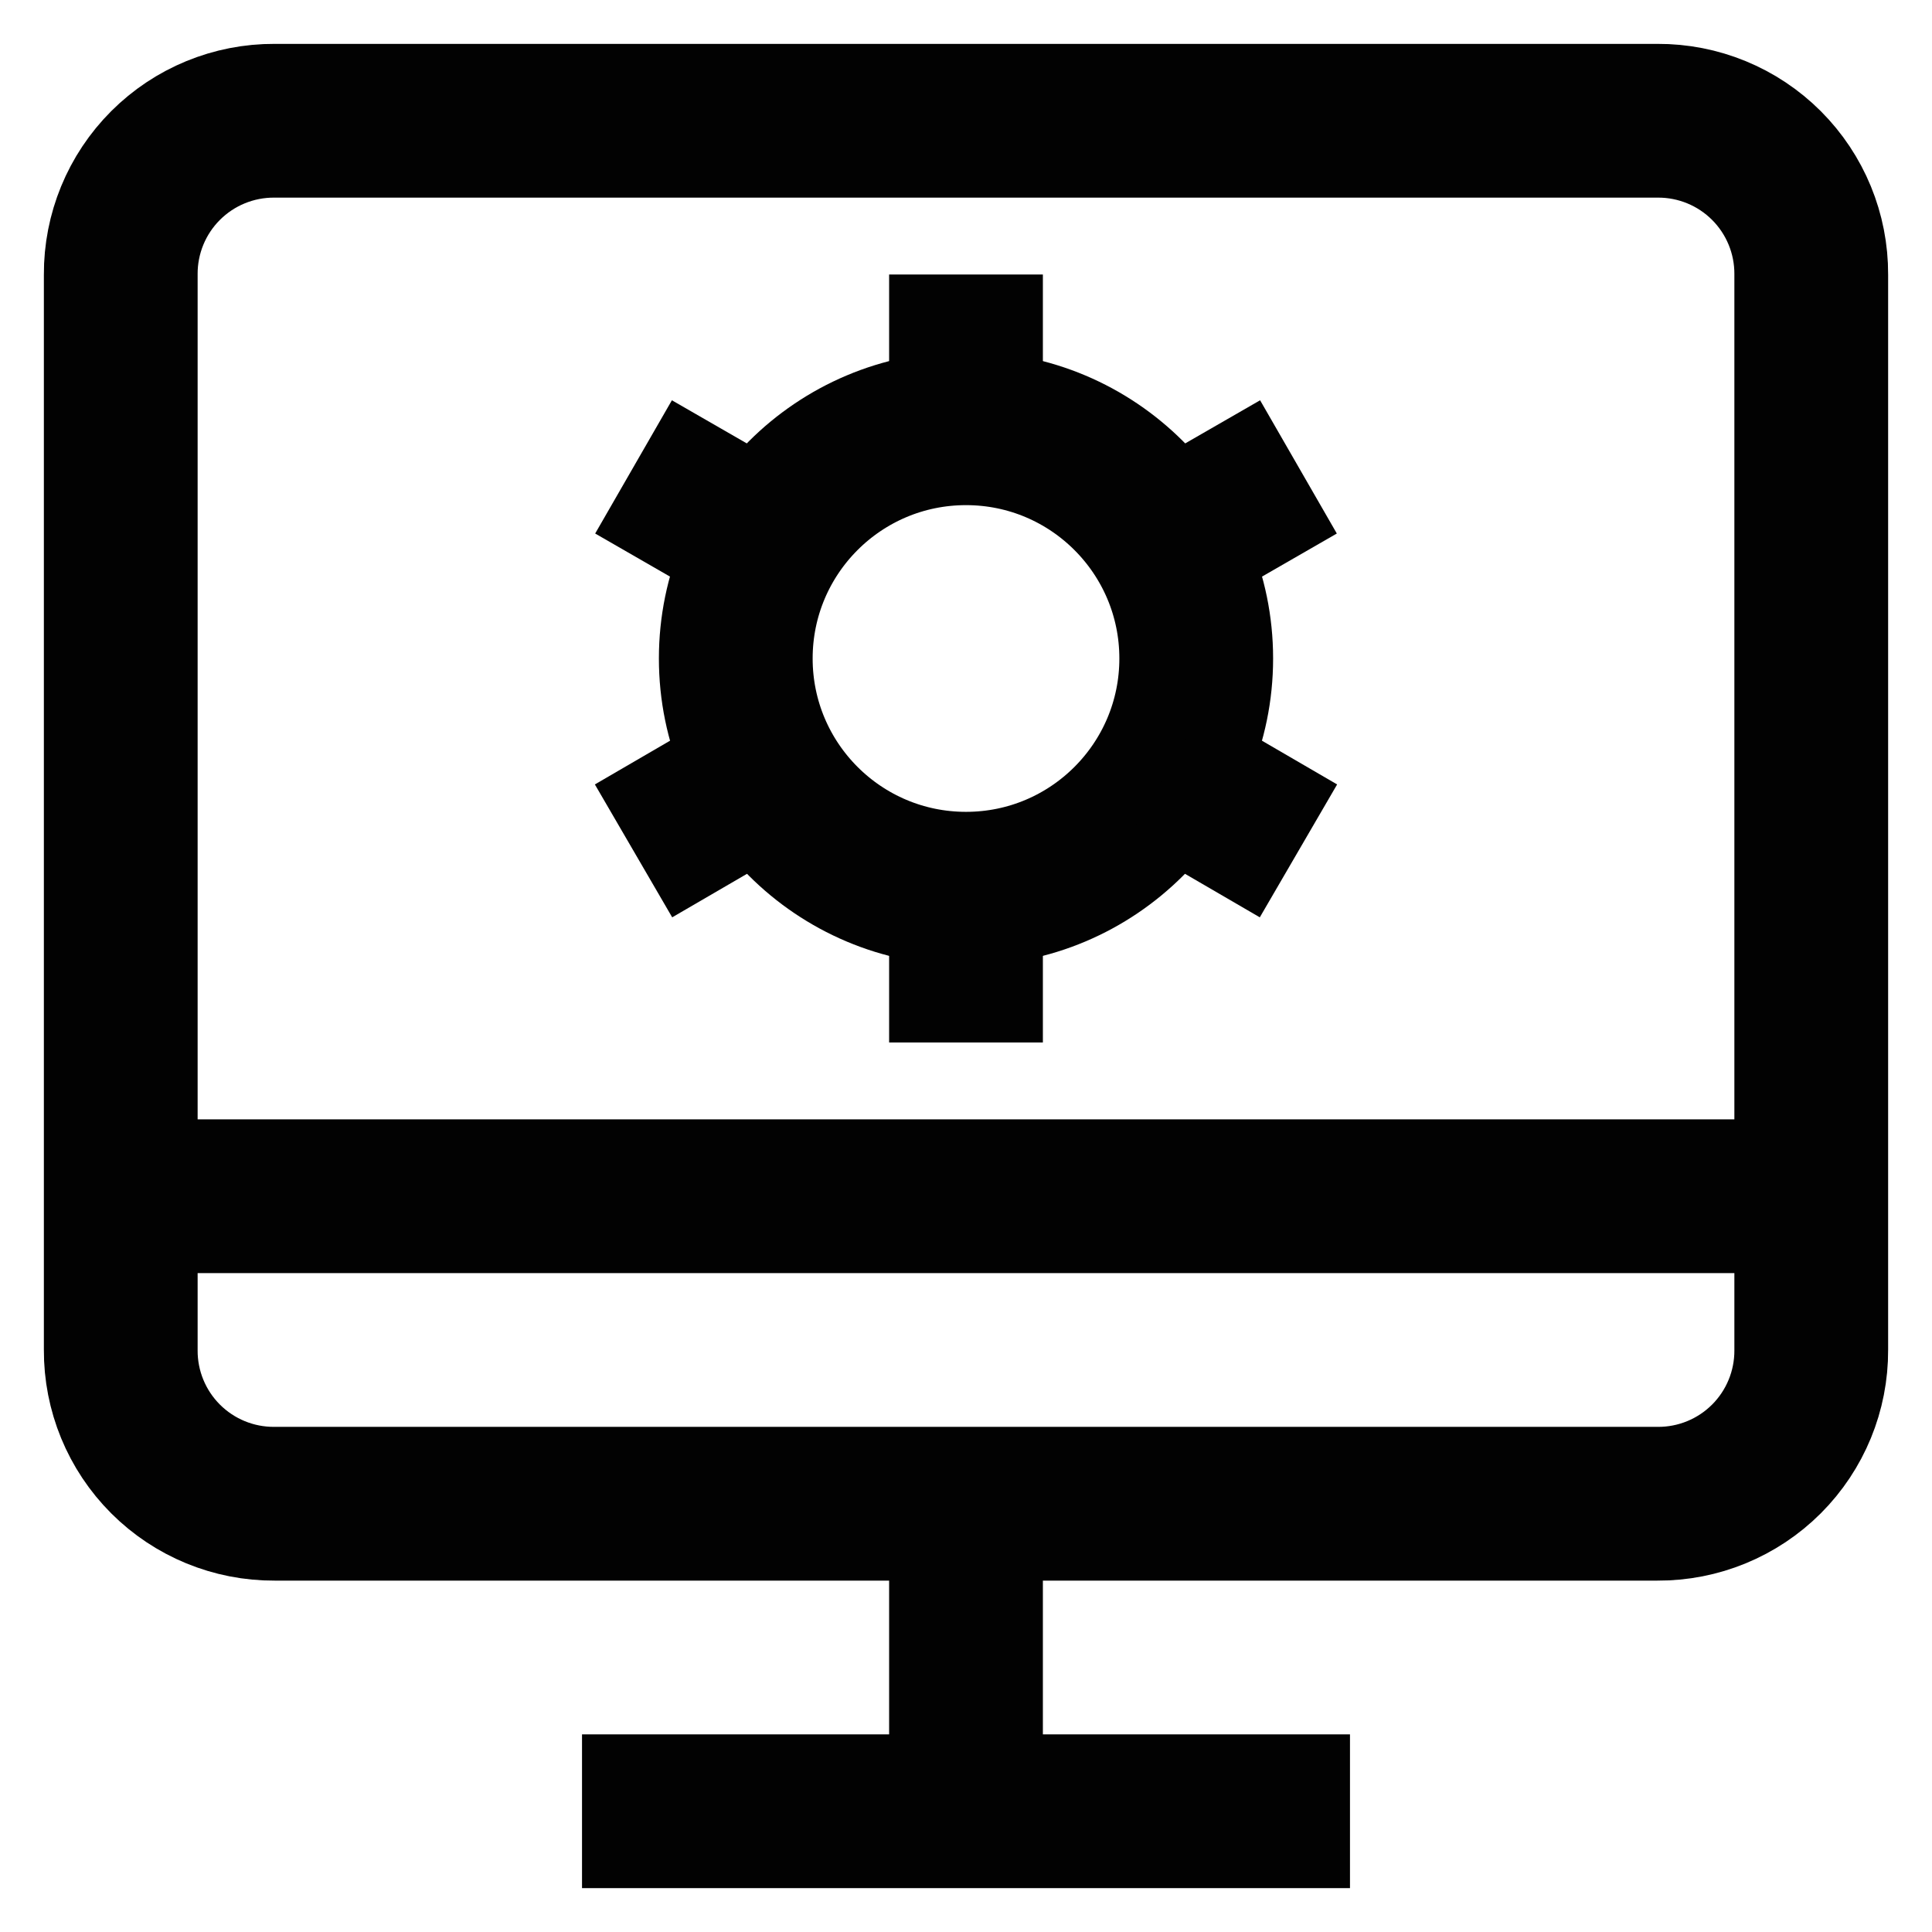
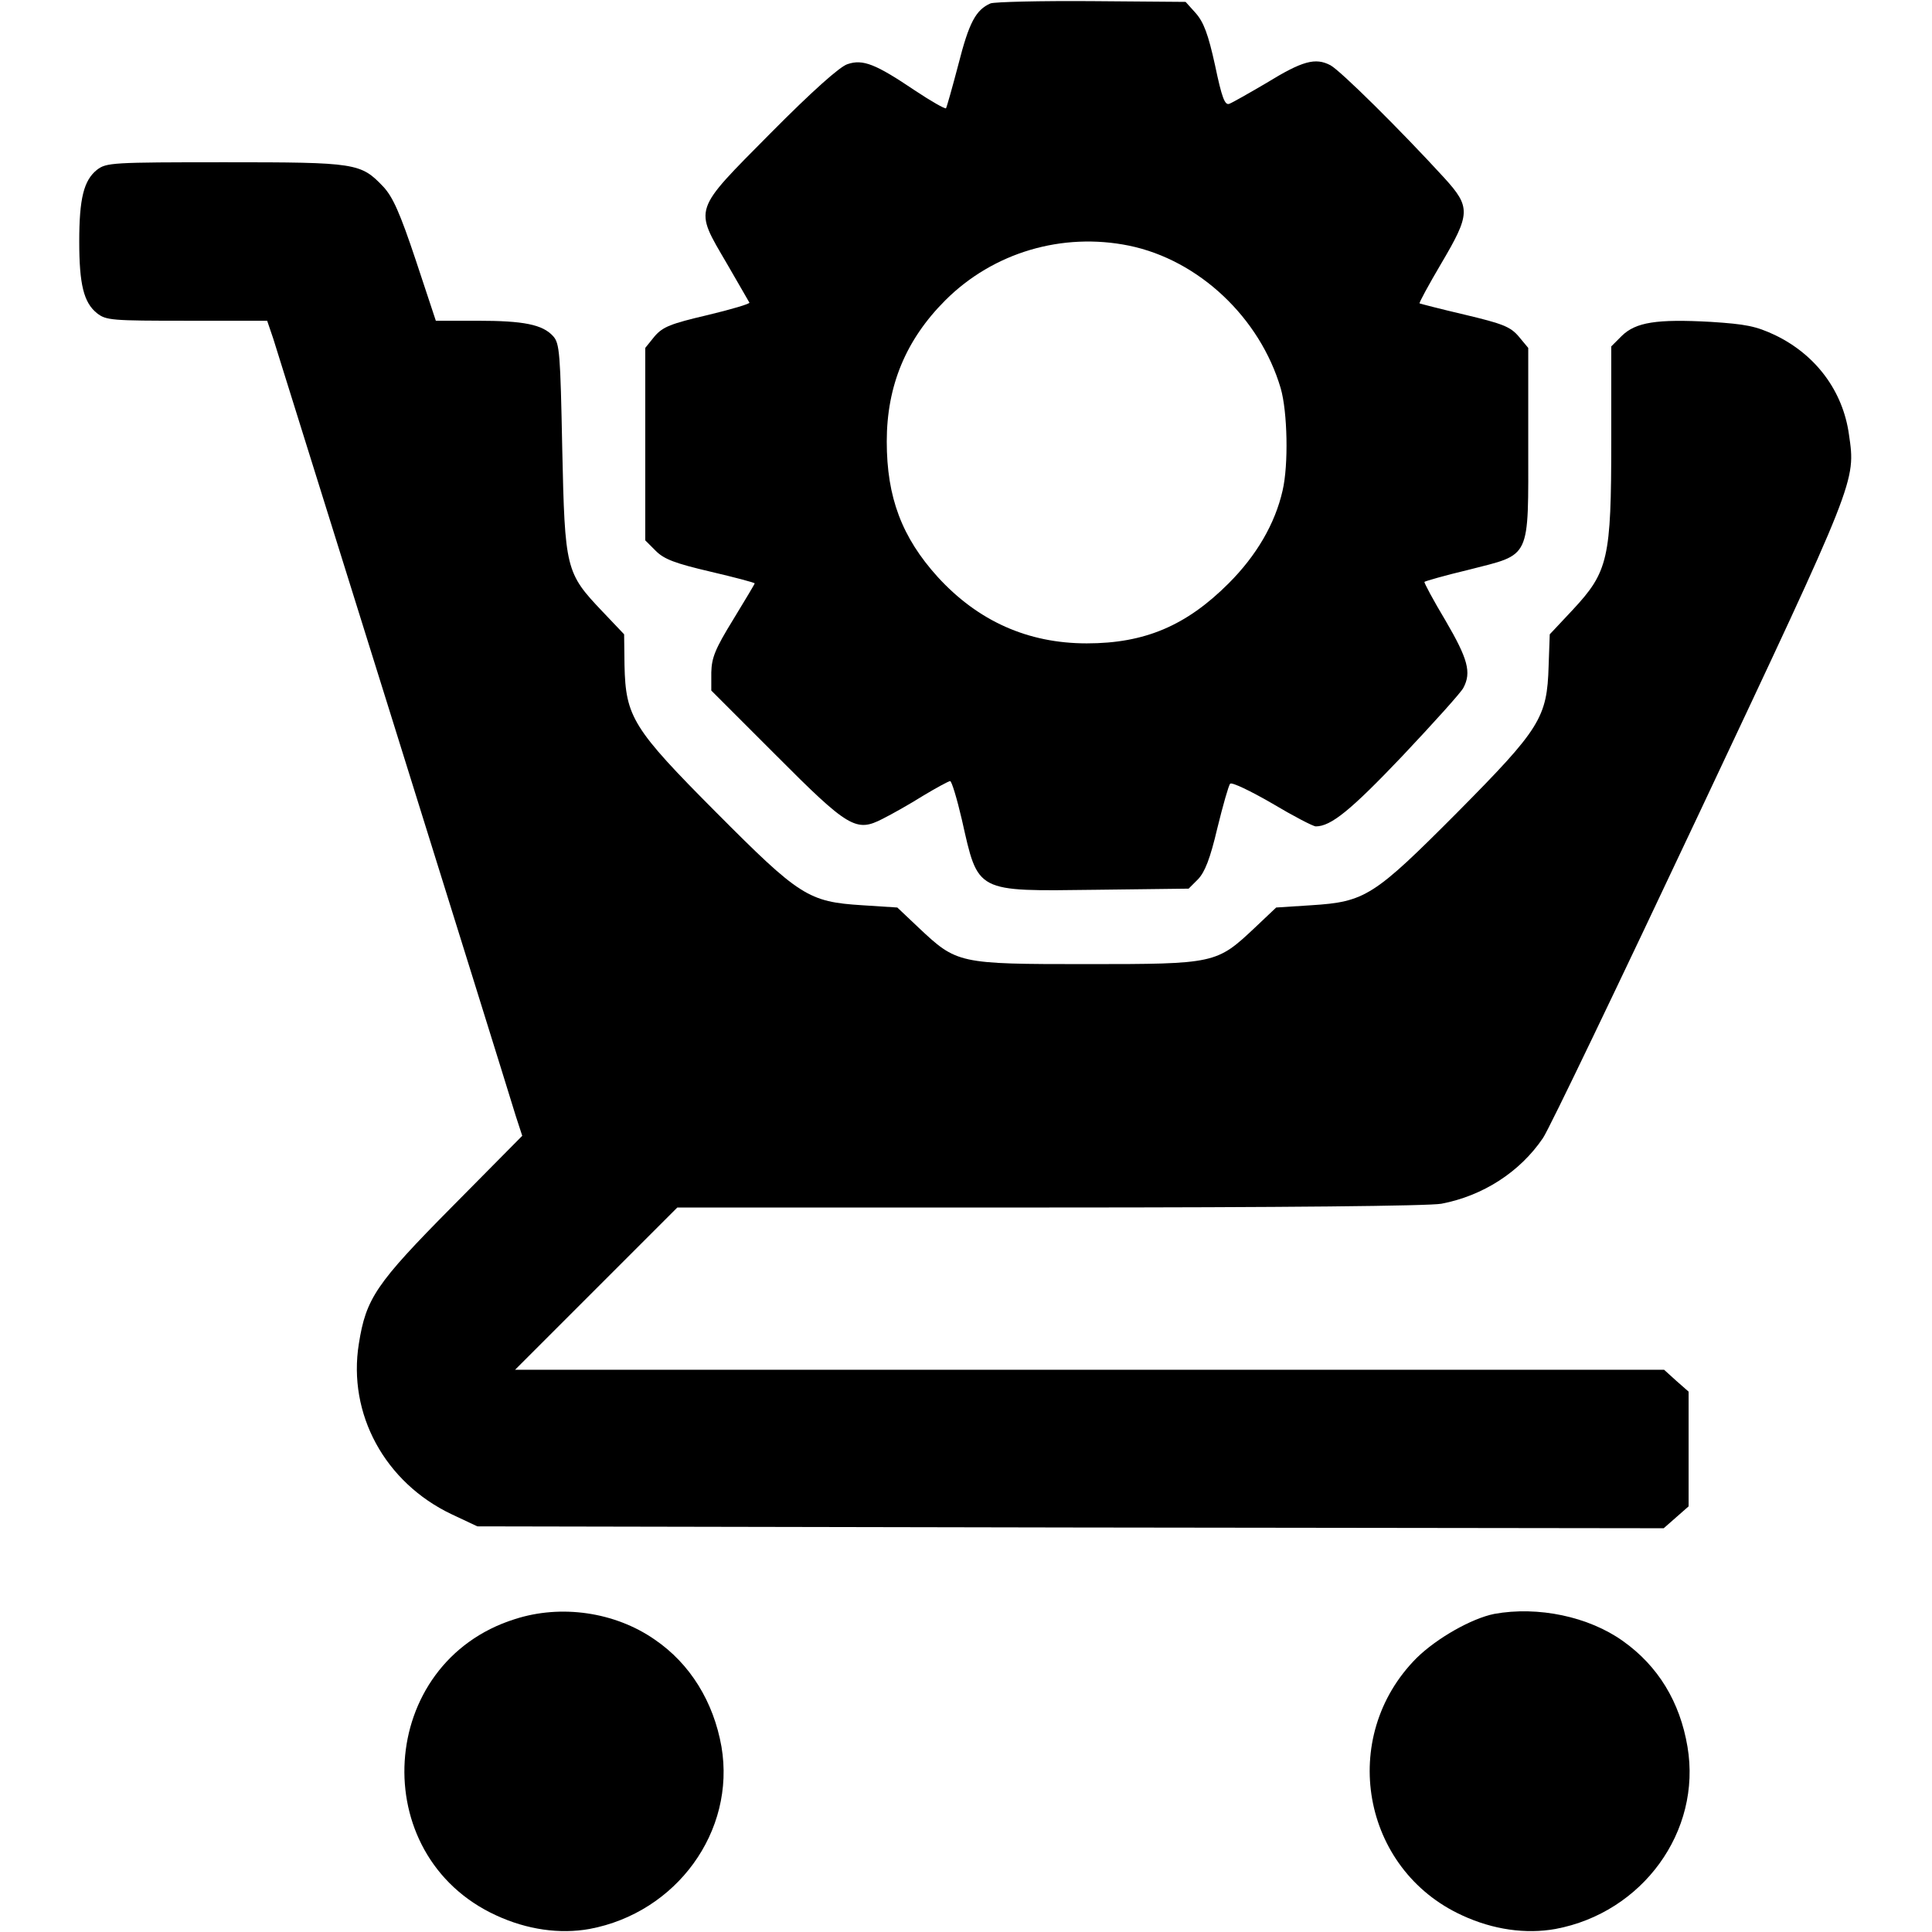
- <svg xmlns="http://www.w3.org/2000/svg" width="800px" height="800px" viewBox="0 0 24 24" id="Layer_1" data-name="Layer 1">
-   <defs>
-     <style>.cls-1{fill:none;stroke:#020202;stroke-miterlimit:10;stroke-width:1.91px;}</style>
-   </defs>
-   <path class="cls-1" d="M18.68,1.5h1.91A1.9,1.9,0,0,1,22.5,3.41V16.77a1.9,1.9,0,0,1-1.91,1.91H3.41A1.9,1.9,0,0,1,1.5,16.77V3.41A1.9,1.9,0,0,1,3.41,1.5H18.68Z" />
-   <line class="cls-1" x1="12" y1="22.5" x2="12" y2="18.68" />
-   <line class="cls-1" x1="16.77" y1="22.5" x2="7.23" y2="22.5" />
-   <line class="cls-1" x1="1.5" y1="14.86" x2="22.5" y2="14.86" />
-   <circle class="cls-1" cx="12" cy="8.18" r="2.86" />
-   <line class="cls-1" x1="12" y1="5.32" x2="12" y2="3.41" />
-   <line class="cls-1" x1="12" y1="12.95" x2="12" y2="11.05" />
-   <line class="cls-1" x1="9.52" y1="6.75" x2="7.87" y2="5.8" />
-   <line class="cls-1" x1="16.13" y1="10.57" x2="14.48" y2="9.61" />
-   <line class="cls-1" x1="16.13" y1="5.8" x2="14.48" y2="6.75" />
-   <line class="cls-1" x1="9.52" y1="9.61" x2="7.87" y2="10.57" />
+ <svg xmlns="http://www.w3.org/2000/svg" version="1.0" width="512pt" height="512pt" viewBox="0 0 512 512" preserveAspectRatio="xMidYMid meet">
+   <g transform="translate(0,512) scale(0.1,-0.1)" fill="#000000" stroke="none">
+     <path d="M2625 5111 c-39 -17 -57 -51 -85 -161 -16 -61 -31 -114 -33 -117 -3 -2 -40 19 -82 47 -104 70 -138 84 -179 70 -20 -6 -94 -72 -204 -183 -207 -209 -203 -196 -116 -345 31 -54 58 -100 60 -104 2 -3 -48 -18 -111 -33 -98 -23 -118 -31 -140 -56 l-25 -31 0 -255 0 -255 28 -28 c22 -22 51 -33 145 -55 64 -15 117 -29 117 -31 0 -2 -26 -45 -57 -96 -48 -78 -57 -101 -58 -140 l0 -48 170 -170 c194 -195 214 -206 284 -170 24 12 72 39 107 61 35 21 68 39 72 39 4 0 18 -46 31 -102 44 -195 34 -190 356 -186 l245 3 25 25 c18 19 32 54 51 135 15 61 30 114 34 118 4 5 54 -19 111 -52 57 -34 109 -61 116 -61 40 0 92 42 229 186 83 88 156 169 162 181 22 41 12 77 -47 178 -33 55 -58 102 -56 103 2 2 54 17 117 32 167 43 158 23 158 335 l0 253 -25 30 c-22 26 -42 34 -143 58 -64 15 -118 29 -120 30 -2 1 24 49 57 105 78 132 79 150 9 227 -119 130 -275 284 -302 299 -40 21 -74 12 -170 -47 -46 -27 -90 -52 -98 -55 -12 -5 -20 16 -38 102 -18 82 -30 114 -51 138 l-27 30 -249 2 c-136 1 -257 -2 -268 -6z m367 -642 c185 -38 347 -191 402 -378 18 -62 21 -203 5 -271 -20 -88 -69 -172 -143 -246 -112 -112 -222 -159 -376 -159 -156 0 -288 59 -395 176 -95 105 -135 211 -135 359 0 148 51 270 155 374 127 127 310 181 487 145z" />
+     <path d="M257 4670 c-35 -28 -47 -76 -47 -190 0 -114 12 -162 47 -190 24 -19 39 -20 239 -20 l212 0 16 -47 c14 -44 606 -1939 643 -2061 l17 -52 -186 -188 c-202 -204 -228 -243 -247 -363 -30 -186 69 -368 246 -452 l68 -32 1572 -3 1572 -2 33 29 33 29 0 152 0 152 -33 29 -32 29 -1523 0 -1522 0 215 215 215 215 986 0 c621 0 1006 4 1039 10 110 21 208 84 269 174 16 23 202 411 415 863 417 885 414 877 396 1001 -16 116 -88 212 -196 264 -51 24 -78 29 -170 35 -144 8 -199 -1 -236 -37 l-28 -28 0 -250 c0 -313 -8 -347 -102 -448 l-61 -65 -3 -84 c-4 -137 -22 -166 -242 -388 -221 -222 -244 -237 -387 -246 l-93 -6 -56 -53 c-102 -96 -105 -97 -446 -97 -341 0 -344 1 -446 97 l-56 53 -93 6 c-143 9 -166 24 -387 246 -221 222 -240 253 -243 390 l-1 82 -57 60 c-98 103 -100 112 -107 432 -5 254 -7 279 -24 298 -28 31 -78 41 -201 41 l-110 0 -53 160 c-42 126 -61 168 -86 195 -60 63 -71 65 -419 65 -301 0 -315 -1 -340 -20z" />
+     <path d="M1364 829 c-365 -115 -396 -626 -49 -785 82 -38 169 -50 247 -36 231 43 388 259 350 483 -21 119 -83 220 -177 284 -105 73 -248 94 -371 54z" />
+     <path d="M3960 843 c-60 -12 -152 -64 -206 -117 -208 -209 -146 -560 121 -682 82 -38 169 -50 247 -36 231 43 388 259 350 483 -20 119 -78 214 -171 280 -91 65 -225 93 -341 72z" />
+   </g>
</svg>
